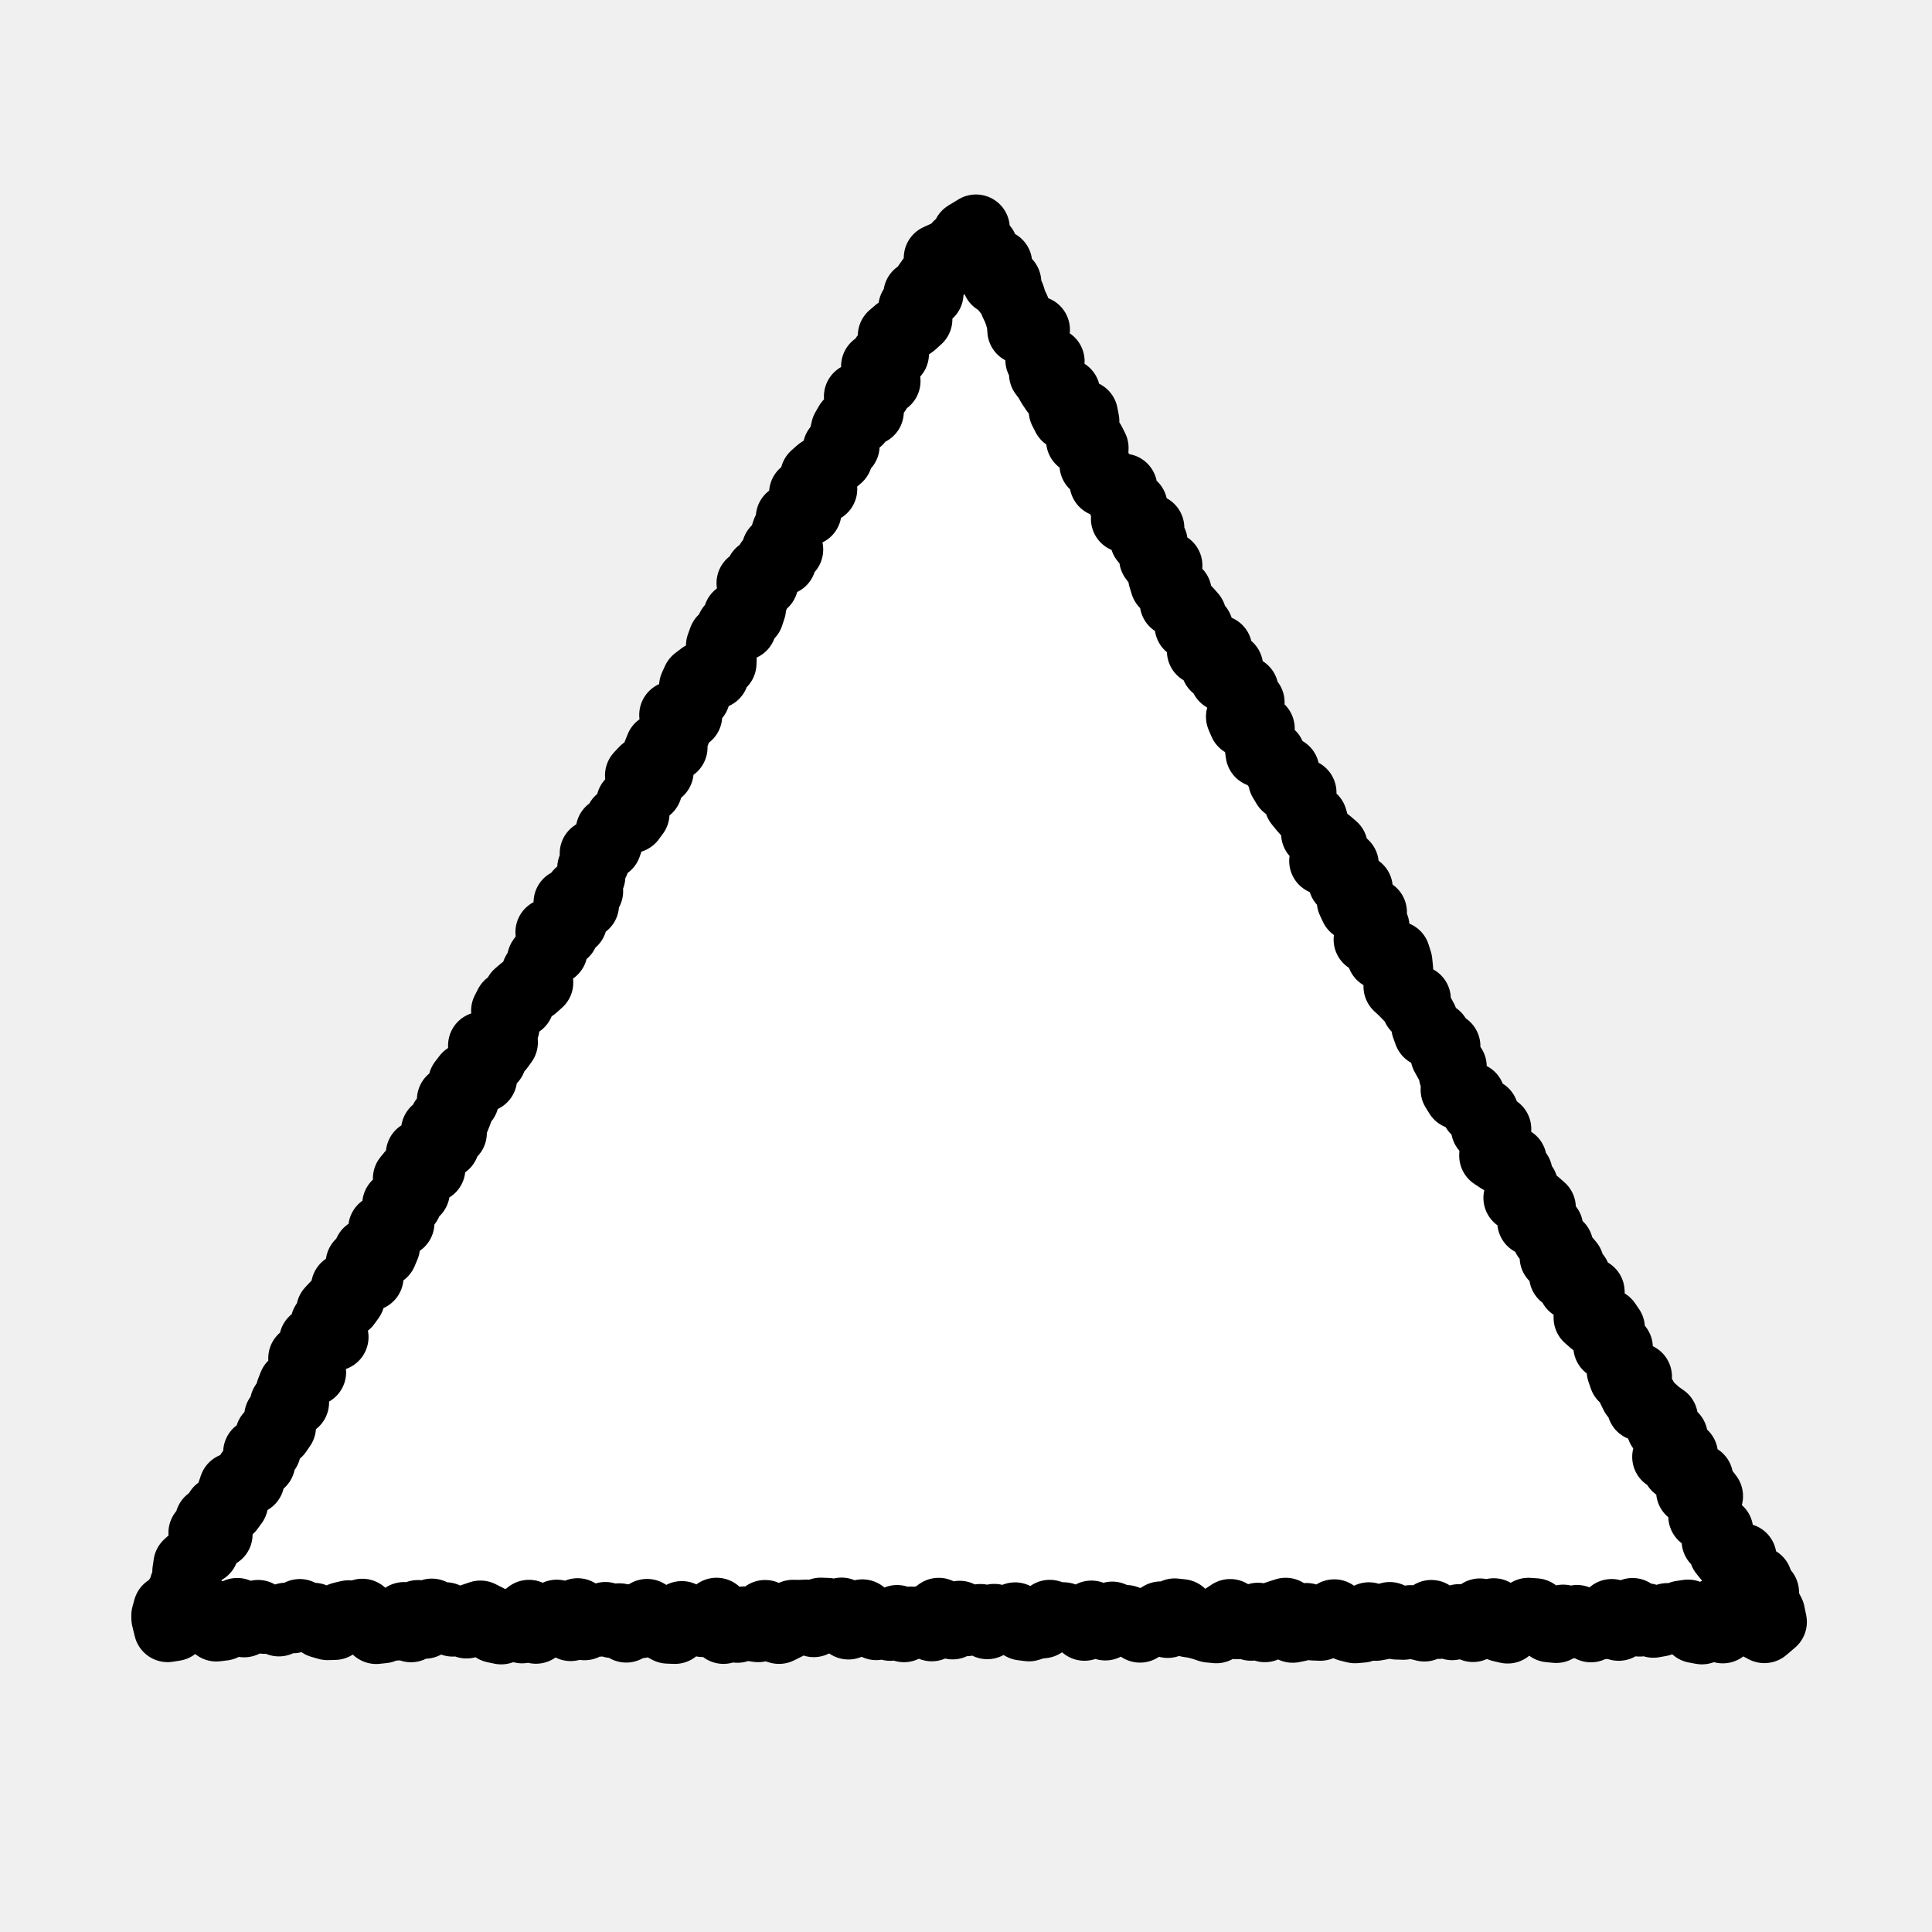
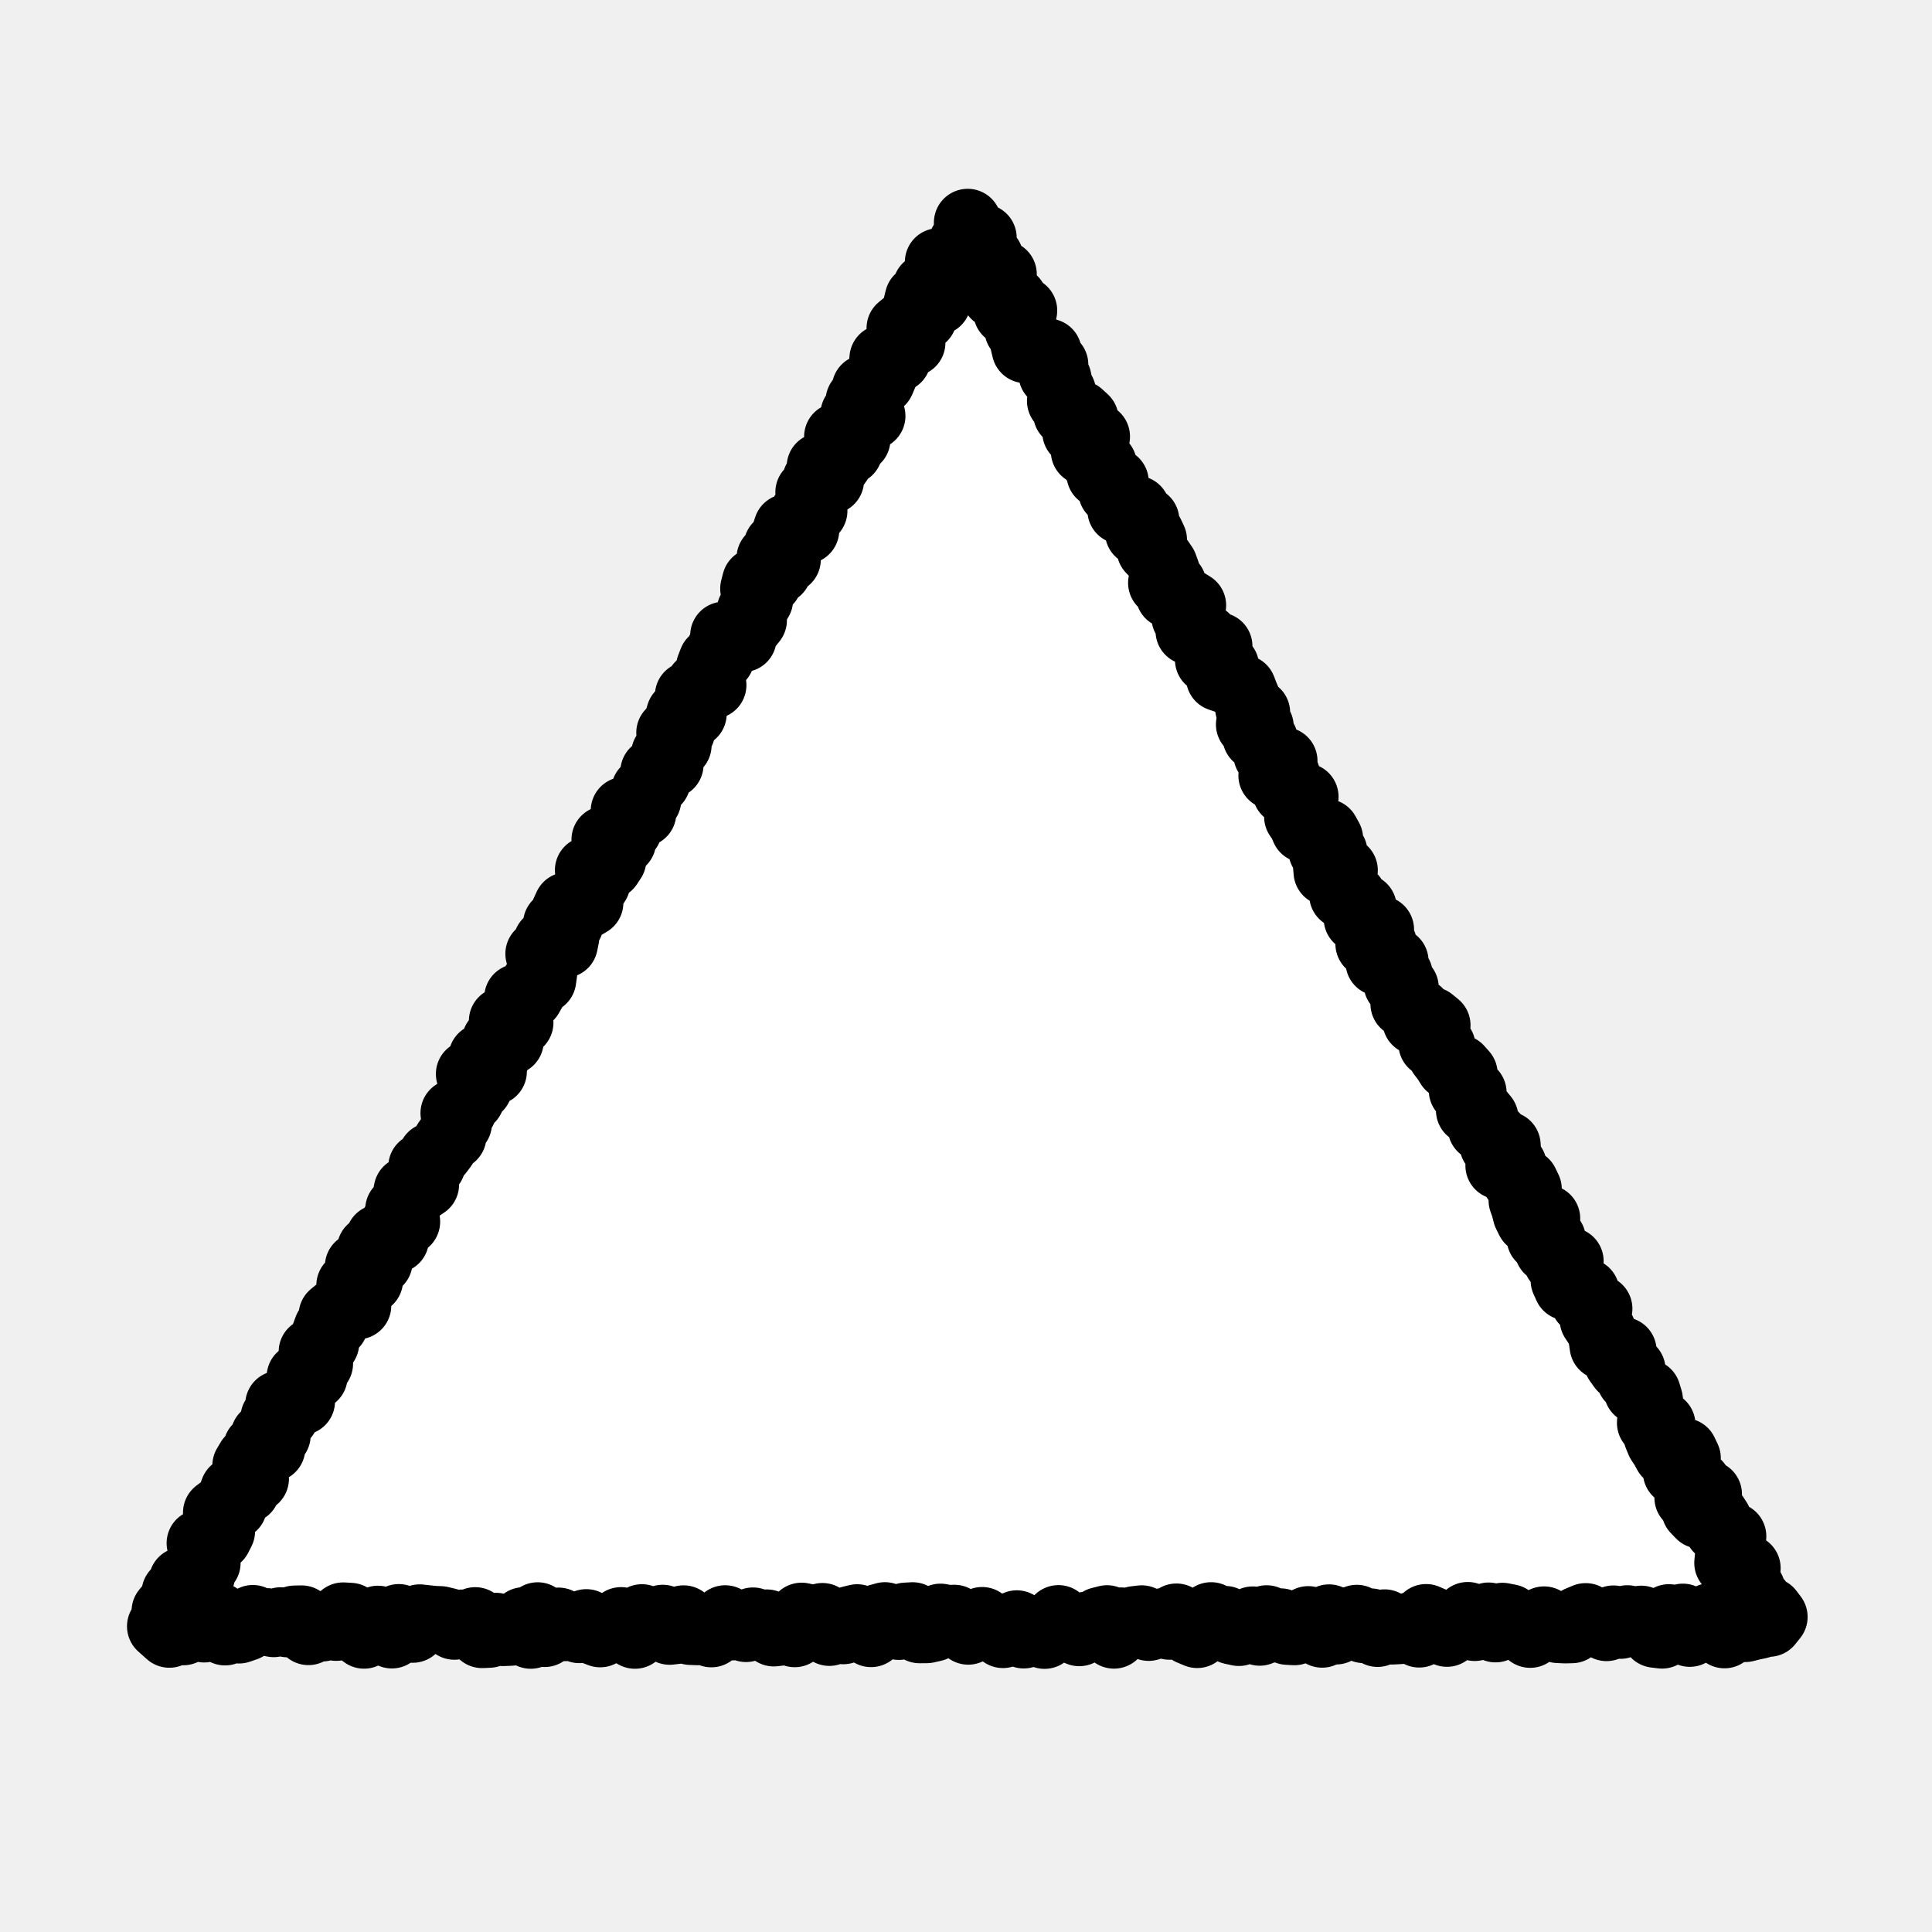
<svg xmlns="http://www.w3.org/2000/svg" id="Sticker" width="1000" height="1000" viewBox="0 0 1000 1000">
-   <polygon points="500.019 121.296 505.171 118.162 501.576 124.385 504.084 127.084 509.398 128.164 510.399 131.734 511.205 135.416 516.778 136.346 515.513 141.225 515.377 145.453 521.473 146.082 520.83 150.601 523.417 153.254 524.5 156.775 526.05 160.026 527.276 163.463 528.237 167.053 528.538 171.023 536.302 170.683 534.577 175.823 536.957 178.591 538.406 181.897 537.872 186.347 543.896 187.011 539.763 193.538 541.957 196.413 543.697 199.55 545.699 202.535 551.97 203.055 550.777 207.885 549.946 212.506 551.575 215.707 561.174 214.307 561.88 218.041 560.794 222.81 558.949 228.017 565.021 228.654 566.65 231.857 566.45 236.116 565.887 240.585 568.872 243.007 570.491 246.218 571.076 250.026 575.629 251.544 581.516 252.293 582.309 255.983 580.998 260.89 586.795 261.694 582.153 268.524 589.275 268.561 589.217 272.742 595.512 273.255 592.046 279.403 597.212 280.567 596.54 285.1 596.76 289.119 598.93 292.011 604.867 292.727 601.413 298.865 602.509 302.376 606.103 304.446 609.692 306.517 607.415 311.975 611.963 313.493 614.898 315.942 617.313 318.692 615.142 324.09 620.793 324.971 621.995 328.423 622.457 332.302 621.482 337.01 630.665 335.855 630.743 339.958 628.733 345.266 636.305 345.043 633.339 350.906 636.733 353.098 640.426 355.116 644.285 357.038 643.226 361.798 647.408 363.532 641.703 370.974 643.125 374.3 648.778 375.183 652.655 377.091 652.324 381.428 651.314 386.157 651.861 389.987 658.124 390.516 658.726 394.314 660.726 397.305 665.448 398.725 663.558 403.962 665.406 407.042 669.697 408.712 674.262 410.225 671.919 415.727 674.221 418.547 676.664 421.288 679.865 423.591 680.876 427.159 680.597 431.47 683.365 434.022 687.584 435.735 690.474 438.214 684.786 445.646 691.633 445.84 696.161 447.373 695.889 451.677 694.633 456.55 699.471 457.903 703.401 459.782 699.063 466.435 700.591 469.701 706.396 470.498 710.727 472.148 708.1 477.816 712.069 479.677 707.775 486.308 713.963 486.886 714.967 490.456 714.614 494.81 722.795 494.235 723.894 497.749 724.296 501.665 723.621 506.203 723.232 510.577 725.983 513.137 728.566 515.795 733.455 517.122 732.768 521.67 735.332 524.341 737.064 527.494 737.611 531.33 738.851 534.765 743.682 536.126 745.254 539.368 748.755 541.496 747.532 546.351 749.258 549.504 752.03 552.053 751.84 556.313 753.161 559.702 752.805 564.059 754.702 567.117 761.528 567.328 762.804 570.743 763.359 574.573 768.549 575.727 769.886 579.105 768.517 584.045 775.093 584.4 774.904 588.66 773.026 593.897 772.782 598.191 776.128 600.411 783.105 600.535 783.786 604.293 786.102 607.106 785.204 611.775 789.007 613.731 785.308 620.019 789.539 621.729 795.303 622.555 798.154 625.061 792.492 632.481 797.719 633.614 801.967 635.313 800.144 640.518 802.891 643.086 807.185 644.759 804.058 650.717 810.377 651.215 812.724 654.007 808.958 660.332 816.142 660.337 813.743 665.875 818.168 667.47 823.413 668.59 823.55 672.659 821.677 677.887 821.631 682.06 824.486 684.559 831.871 684.445 833.906 687.422 832.565 692.351 831.843 696.921 838.016 697.507 838.282 701.503 839.112 705.173 838.756 709.528 839.941 712.995 847.913 712.547 844.129 718.886 845.723 722.118 850.8 723.338 849.239 728.39 855.294 729.047 858.074 731.597 861.346 733.863 859.354 739.166 862.15 741.704 866.423 743.39 863.556 749.203 862.32 754.071 871.717 752.798 867.483 759.398 870.75 761.669 874.798 763.485 879.609 764.863 874.689 771.861 882.499 771.507 884.694 774.396 882.958 779.554 881.013 784.834 885.566 786.359 887.176 789.58 889.979 792.115 887.892 797.477 891.109 799.772 891.707 803.585 893.981 806.427 902.048 805.929 900.216 811.144 899.229 815.872 905.143 816.619 910.173 817.875 910.539 821.82 913.679 824.167 912.631 828.934 915.147 831.643 916.776 834.872 917.74 839.51 913.255 843.33 909.664 841.441 906.072 839.274 902.48 834.561 898.887 838.934 895.295 837.643 891.702 843.448 888.108 834.205 884.515 842.186 880.922 843.965 877.329 843.31 873.737 835.086 870.144 835.627 866.552 837.158 862.96 836.91 859.369 839.894 855.777 840.545 852.185 836.997 848.594 839.936 845.002 834.273 841.411 839.607 837.819 842.132 834.227 834.801 830.635 841.263 827.043 838.724 823.45 842.905 819.857 839.74 816.264 837.883 812.67 840.969 809.077 837.705 805.484 843.25 801.891 842.901 798.299 840.355 794.706 834.417 791.119 834.167 787.532 839.855 783.945 838.295 780.357 843.536 776.768 842.704 773.179 834.396 769.59 840.543 766 834.499 762.409 842.753 758.818 840.004 755.225 837.444 751.632 841.807 748.039 840.778 744.445 841.153 740.853 835.285 737.261 842.491 733.67 841.594 730.079 837.968 726.489 841.589 722.899 841.487 719.31 836.359 715.721 841.463 712.132 842.131 708.544 836.489 704.956 843.079 701.368 843.396 697.78 842.512 694.192 838.833 690.604 834.955 687.016 839.824 683.428 842.099 679.839 841.978 676.25 836.863 672.661 842.403 669.072 843.134 665.482 834.152 661.891 835.299 658.3 836.512 654.708 842.838 651.115 836.716 647.522 842.094 643.928 840.256 640.333 841.311 636.74 834.811 633.147 837.2 629.555 843.402 625.964 843.046 622.373 841.863 618.782 840.889 615.192 840.328 611.602 834.871 608.013 834.487 604.423 840.642 600.833 836.036 597.244 838.128 593.654 839.369 590.064 843.065 586.474 839.288 582.883 837.903 579.292 838.682 575.7 836.139 572.107 841.944 568.514 837.117 564.92 835.601 561.325 842.109 557.73 838.544 554.137 838.296 550.544 836.478 546.951 836.335 543.359 835.215 539.768 840.83 536.177 841.234 532.586 842.409 528.995 841.947 525.404 836.528 521.813 838.545 518.221 838.855 514.63 837.319 511.037 841.29 507.445 837.372 503.851 837.727 500.257 839.727 496.661 835.704 493.066 841.399 489.472 840.408 485.879 834.174 482.286 842.384 478.693 837.944 475.101 840.932 471.509 838.695 467.917 842.849 464.325 837.91 460.733 842.138 457.14 839.468 453.547 841.781 449.952 838.327 446.357 834.968 442.761 838.684 439.166 841.441 435.572 834.059 431.978 836.223 428.385 834.228 424.792 834.093 421.2 840.232 417.607 835.087 414.014 835.246 410.42 835.207 406.826 841.947 403.23 843.733 399.634 842.643 396.039 835.293 392.444 842.84 388.85 842.325 385.257 838.598 381.663 843.154 378.07 839.052 374.476 843.725 370.881 834.133 367.285 838.376 363.689 840.177 360.093 838.223 356.499 838.817 352.905 835.867 349.311 843.736 345.716 843.597 342.122 841.666 338.526 840.271 334.93 834.756 331.334 840.812 327.739 837.285 324.144 843.041 320.55 837.006 316.955 840.689 313.359 836.336 309.763 840.012 306.167 837.455 302.571 841.832 298.976 834.383 295.381 842.272 291.786 840.518 288.189 835.138 284.593 838.175 280.997 838.145 277.402 843.648 273.812 835.212 270.221 843.438 266.631 839.099 263.04 840.836 259.447 843.974 255.853 843.228 252.255 837.395 248.66 835.59 245.066 836.798 241.473 840.917 237.881 838.288 234.288 839.942 230.694 836.476 227.097 836.872 223.5 834.583 219.905 841.055 216.311 835.327 212.717 842.877 209.122 836.377 205.524 841.991 201.926 840.77 198.331 843.388 194.736 843.784 191.139 838.206 187.54 834.655 183.943 837.652 180.347 835.46 176.75 836.32 173.151 841.685 169.554 841.778 165.956 840.745 162.357 836.742 158.76 837.231 155.16 834.804 151.562 838.227 147.963 836.705 144.364 839.85 140.765 837.838 137.17 838.547 133.571 835.271 129.975 838.827 126.376 840.32 122.779 834.255 119.178 836.872 115.58 842.048 111.979 842.479 108.378 834.524 104.776 834.948 101.174 834.513 97.573 838.05 93.972 837.548 90.369 842.249 86.761 842.817 85.492 837.637 85.451 836.18 86.438 832.602 91.239 831.226 91.714 827.353 95.32 825.287 94.813 820.847 97.195 818.074 96.327 813.424 96.887 809.598 99.701 807.074 102.446 804.511 106.16 802.509 107.331 799.039 104.68 793.362 113.246 794.163 108.069 787.03 113.898 786.251 112.99 781.584 119.18 781.015 121.304 778.098 119.362 772.835 120.542 769.374 126.265 768.537 129.747 766.405 129.143 761.915 132.657 759.803 135.357 757.221 133.014 751.727 138.267 750.619 138.227 746.454 139.229 742.891 144.023 741.518 146.062 738.553 143.884 733.154 146.69 730.632 146.827 726.568 152.829 725.89 149.887 720.047 151.207 716.665 154.097 714.189 157.719 712.135 161.653 710.26 156.34 703.046 161.535 701.897 164.035 699.192 161.962 693.846 166.798 692.488 173.253 692.065 167.872 684.809 172.382 683.264 170.804 678.206 173.333 675.519 179.614 675 181.729 672.075 178.48 666.054 182.981 664.508 184.956 661.504 191.377 661.066 186.061 653.854 191.875 653.067 190.182 647.946 198.473 648.589 199.892 645.264 198.349 640.23 197.749 635.739 202.371 634.264 207.363 633.001 207.692 629.046 204.989 623.34 211.231 622.797 211.432 618.767 215.334 616.873 210.512 609.941 212.82 607.124 215.877 604.739 223.38 604.92 217.207 597.205 225.071 597.595 225.948 593.952 230.655 592.522 225.068 585.148 234.488 586.44 229.523 579.427 236.084 579.068 237.423 575.695 233.299 569.169 240.777 569.341 238.868 564.093 239.122 560.094 241.324 557.219 250.174 558.183 249.261 553.509 248.182 548.74 254.97 548.511 249.413 541.155 258.794 542.422 260.919 539.499 260.56 535.141 261.775 531.691 261.718 527.506 261.342 523.139 262.985 519.939 269.324 519.449 267.81 514.427 270.716 511.957 276.405 511.094 279.227 508.576 277.115 503.21 278.999 500.151 279.948 496.551 282.061 493.624 286.638 492.118 285.163 487.118 284.284 482.461 292.369 482.979 290.868 477.962 296.78 477.222 295.529 472.348 293.662 467.12 302.924 468.317 299.401 462.133 305.051 461.247 304.112 456.556 306.19 453.608 305.919 449.303 308.177 446.458 307.201 441.746 310.503 439.503 314.562 437.697 315.748 434.231 315.482 429.925 318.762 427.666 320.315 424.41 326.896 424.059 329.043 421.149 326.081 415.289 329.69 413.223 330.955 409.804 335.643 408.362 330.649 401.329 333.178 398.639 341.532 399.311 339.261 393.847 339.755 389.979 341.104 386.606 348.72 386.852 347.461 381.975 350.134 379.368 350.581 375.475 348.358 370.042 356.322 370.489 355.469 365.846 358.096 363.21 360.427 360.402 358.635 355.215 360.138 351.931 363.244 349.574 370.168 349.421 370.727 345.593 374.062 343.367 374.206 339.298 372.547 334.186 373.784 330.748 376.521 328.176 377.922 324.834 384.403 324.424 381.514 318.605 388.218 318.323 389.369 314.834 388.326 310.079 391.439 307.724 388.37 301.806 395.707 301.894 393.074 296.224 397.041 294.361 397.994 290.758 405.01 290.659 401.392 284.422 408.593 284.433 405.458 278.476 406.584 274.979 409.336 272.421 408.696 267.902 412.28 265.819 418.069 265.007 418.606 261.164 415.565 255.257 422.37 255.037 426.22 253.111 421.336 246.141 424.178 243.631 427.547 241.421 431.26 239.41 434.178 236.943 433.009 232.117 437.794 230.729 436.364 225.751 437.212 222.084 439.004 218.964 444.403 217.929 444.882 214.053 450.318 213.038 443.957 205.208 451.12 205.19 454.112 202.763 455.438 199.374 458.956 197.249 452.843 189.565 456.273 187.39 457.869 184.155 463.339 183.158 462.258 178.376 461.495 173.78 464.389 171.294 469.469 170.074 472.665 167.769 475.455 165.227 472.116 159.141 476.511 157.526 474.718 152.333 481.227 151.936 479.772 146.936 481.87 143.991 484.569 141.39 487.776 139.081 485.286 133.483 489.316 131.653 493.307 129.797 495.513 126.909 498.766 124.625 499.527 122.598 500.019 121.296" style="fill: #fff;" />
-   <polygon points="500.019 121.296 505.171 118.162 501.576 124.385 504.084 127.084 509.398 128.164 510.399 131.734 511.205 135.416 516.778 136.346 515.513 141.225 515.377 145.453 521.473 146.082 520.83 150.601 523.417 153.254 524.5 156.775 526.05 160.026 527.276 163.463 528.237 167.053 528.538 171.023 536.302 170.683 534.577 175.823 536.957 178.591 538.406 181.897 537.872 186.347 543.896 187.011 539.763 193.538 541.957 196.413 543.697 199.55 545.699 202.535 551.97 203.055 550.777 207.885 549.946 212.506 551.575 215.707 561.174 214.307 561.88 218.041 560.794 222.81 558.949 228.017 565.021 228.654 566.65 231.857 566.45 236.116 565.887 240.585 568.872 243.007 570.491 246.218 571.076 250.026 575.629 251.544 581.516 252.293 582.309 255.983 580.998 260.89 586.795 261.694 582.153 268.524 589.275 268.561 589.217 272.742 595.512 273.255 592.046 279.403 597.212 280.567 596.54 285.1 596.76 289.119 598.93 292.011 604.867 292.727 601.413 298.865 602.509 302.376 606.103 304.446 609.692 306.517 607.415 311.975 611.963 313.493 614.898 315.942 617.313 318.692 615.142 324.09 620.793 324.971 621.995 328.423 622.457 332.302 621.482 337.01 630.665 335.855 630.743 339.958 628.733 345.266 636.305 345.043 633.339 350.906 636.733 353.098 640.426 355.116 644.285 357.038 643.226 361.798 647.408 363.532 641.703 370.974 643.125 374.3 648.778 375.183 652.655 377.091 652.324 381.428 651.314 386.157 651.861 389.987 658.124 390.516 658.726 394.314 660.726 397.305 665.448 398.725 663.558 403.962 665.406 407.042 669.697 408.712 674.262 410.225 671.919 415.727 674.221 418.547 676.664 421.288 679.865 423.591 680.876 427.159 680.597 431.47 683.365 434.022 687.584 435.735 690.474 438.214 684.786 445.646 691.633 445.84 696.161 447.373 695.889 451.677 694.633 456.55 699.471 457.903 703.401 459.782 699.063 466.435 700.591 469.701 706.396 470.498 710.727 472.148 708.1 477.816 712.069 479.677 707.775 486.308 713.963 486.886 714.967 490.456 714.614 494.81 722.795 494.235 723.894 497.749 724.296 501.665 723.621 506.203 723.232 510.577 725.983 513.137 728.566 515.795 733.455 517.122 732.768 521.67 735.332 524.341 737.064 527.494 737.611 531.33 738.851 534.765 743.682 536.126 745.254 539.368 748.755 541.496 747.532 546.351 749.258 549.504 752.03 552.053 751.84 556.313 753.161 559.702 752.805 564.059 754.702 567.117 761.528 567.328 762.804 570.743 763.359 574.573 768.549 575.727 769.886 579.105 768.517 584.045 775.093 584.4 774.904 588.66 773.026 593.897 772.782 598.191 776.128 600.411 783.105 600.535 783.786 604.293 786.102 607.106 785.204 611.775 789.007 613.731 785.308 620.019 789.539 621.729 795.303 622.555 798.154 625.061 792.492 632.481 797.719 633.614 801.967 635.313 800.144 640.518 802.891 643.086 807.185 644.759 804.058 650.717 810.377 651.215 812.724 654.007 808.958 660.332 816.142 660.337 813.743 665.875 818.168 667.47 823.413 668.59 823.55 672.659 821.677 677.887 821.631 682.06 824.486 684.559 831.871 684.445 833.906 687.422 832.565 692.351 831.843 696.921 838.016 697.507 838.282 701.503 839.112 705.173 838.756 709.528 839.941 712.995 847.913 712.547 844.129 718.886 845.723 722.118 850.8 723.338 849.239 728.39 855.294 729.047 858.074 731.597 861.346 733.863 859.354 739.166 862.15 741.704 866.423 743.39 863.556 749.203 862.32 754.071 871.717 752.798 867.483 759.398 870.75 761.669 874.798 763.485 879.609 764.863 874.689 771.861 882.499 771.507 884.694 774.396 882.958 779.554 881.013 784.834 885.566 786.359 887.176 789.58 889.979 792.115 887.892 797.477 891.109 799.772 891.707 803.585 893.981 806.427 902.048 805.929 900.216 811.144 899.229 815.872 905.143 816.619 910.173 817.875 910.539 821.82 913.679 824.167 912.631 828.934 915.147 831.643 916.776 834.872 917.74 839.51 913.255 843.33 909.664 841.441 906.072 839.274 902.48 834.561 898.887 838.934 895.295 837.643 891.702 843.448 888.108 834.205 884.515 842.186 880.922 843.965 877.329 843.31 873.737 835.086 870.144 835.627 866.552 837.158 862.96 836.91 859.369 839.894 855.777 840.545 852.185 836.997 848.594 839.936 845.002 834.273 841.411 839.607 837.819 842.132 834.227 834.801 830.635 841.263 827.043 838.724 823.45 842.905 819.857 839.74 816.264 837.883 812.67 840.969 809.077 837.705 805.484 843.25 801.891 842.901 798.299 840.355 794.706 834.417 791.119 834.167 787.532 839.855 783.945 838.295 780.357 843.536 776.768 842.704 773.179 834.396 769.59 840.543 766 834.499 762.409 842.753 758.818 840.004 755.225 837.444 751.632 841.807 748.039 840.778 744.445 841.153 740.853 835.285 737.261 842.491 733.67 841.594 730.079 837.968 726.489 841.589 722.899 841.487 719.31 836.359 715.721 841.463 712.132 842.131 708.544 836.489 704.956 843.079 701.368 843.396 697.78 842.512 694.192 838.833 690.604 834.955 687.016 839.824 683.428 842.099 679.839 841.978 676.25 836.863 672.661 842.403 669.072 843.134 665.482 834.152 661.891 835.299 658.3 836.512 654.708 842.838 651.115 836.716 647.522 842.094 643.928 840.256 640.333 841.311 636.74 834.811 633.147 837.2 629.555 843.402 625.964 843.046 622.373 841.863 618.782 840.889 615.192 840.328 611.602 834.871 608.013 834.487 604.423 840.642 600.833 836.036 597.244 838.128 593.654 839.369 590.064 843.065 586.474 839.288 582.883 837.903 579.292 838.682 575.7 836.139 572.107 841.944 568.514 837.117 564.92 835.601 561.325 842.109 557.73 838.544 554.137 838.296 550.544 836.478 546.951 836.335 543.359 835.215 539.768 840.83 536.177 841.234 532.586 842.409 528.995 841.947 525.404 836.528 521.813 838.545 518.221 838.855 514.63 837.319 511.037 841.29 507.445 837.372 503.851 837.727 500.257 839.727 496.661 835.704 493.066 841.399 489.472 840.408 485.879 834.174 482.286 842.384 478.693 837.944 475.101 840.932 471.509 838.695 467.917 842.849 464.325 837.91 460.733 842.138 457.14 839.468 453.547 841.781 449.952 838.327 446.357 834.968 442.761 838.684 439.166 841.441 435.572 834.059 431.978 836.223 428.385 834.228 424.792 834.093 421.2 840.232 417.607 835.087 414.014 835.246 410.42 835.207 406.826 841.947 403.23 843.733 399.634 842.643 396.039 835.293 392.444 842.84 388.85 842.325 385.257 838.598 381.663 843.154 378.07 839.052 374.476 843.725 370.881 834.133 367.285 838.376 363.689 840.177 360.093 838.223 356.499 838.817 352.905 835.867 349.311 843.736 345.716 843.597 342.122 841.666 338.526 840.271 334.93 834.756 331.334 840.812 327.739 837.285 324.144 843.041 320.55 837.006 316.955 840.689 313.359 836.336 309.763 840.012 306.167 837.455 302.571 841.832 298.976 834.383 295.381 842.272 291.786 840.518 288.189 835.138 284.593 838.175 280.997 838.145 277.402 843.648 273.812 835.212 270.221 843.438 266.631 839.099 263.04 840.836 259.447 843.974 255.853 843.228 252.255 837.395 248.66 835.59 245.066 836.798 241.473 840.917 237.881 838.288 234.288 839.942 230.694 836.476 227.097 836.872 223.5 834.583 219.905 841.055 216.311 835.327 212.717 842.877 209.122 836.377 205.524 841.991 201.926 840.77 198.331 843.388 194.736 843.784 191.139 838.206 187.54 834.655 183.943 837.652 180.347 835.46 176.75 836.32 173.151 841.685 169.554 841.778 165.956 840.745 162.357 836.742 158.76 837.231 155.16 834.804 151.562 838.227 147.963 836.705 144.364 839.85 140.765 837.838 137.17 838.547 133.571 835.271 129.975 838.827 126.376 840.32 122.779 834.255 119.178 836.872 115.58 842.048 111.979 842.479 108.378 834.524 104.776 834.948 101.174 834.513 97.573 838.05 93.972 837.548 90.369 842.249 86.761 842.817 85.492 837.637 85.451 836.18 86.438 832.602 91.239 831.226 91.714 827.353 95.32 825.287 94.813 820.847 97.195 818.074 96.327 813.424 96.887 809.598 99.701 807.074 102.446 804.511 106.16 802.509 107.331 799.039 104.68 793.362 113.246 794.163 108.069 787.03 113.898 786.251 112.99 781.584 119.18 781.015 121.304 778.098 119.362 772.835 120.542 769.374 126.265 768.537 129.747 766.405 129.143 761.915 132.657 759.803 135.357 757.221 133.014 751.727 138.267 750.619 138.227 746.454 139.229 742.891 144.023 741.518 146.062 738.553 143.884 733.154 146.69 730.632 146.827 726.568 152.829 725.89 149.887 720.047 151.207 716.665 154.097 714.189 157.719 712.135 161.653 710.26 156.34 703.046 161.535 701.897 164.035 699.192 161.962 693.846 166.798 692.488 173.253 692.065 167.872 684.809 172.382 683.264 170.804 678.206 173.333 675.519 179.614 675 181.729 672.075 178.48 666.054 182.981 664.508 184.956 661.504 191.377 661.066 186.061 653.854 191.875 653.067 190.182 647.946 198.473 648.589 199.892 645.264 198.349 640.23 197.749 635.739 202.371 634.264 207.363 633.001 207.692 629.046 204.989 623.34 211.231 622.797 211.432 618.767 215.334 616.873 210.512 609.941 212.82 607.124 215.877 604.739 223.38 604.92 217.207 597.205 225.071 597.595 225.948 593.952 230.655 592.522 225.068 585.148 234.488 586.44 229.523 579.427 236.084 579.068 237.423 575.695 233.299 569.169 240.777 569.341 238.868 564.093 239.122 560.094 241.324 557.219 250.174 558.183 249.261 553.509 248.182 548.74 254.97 548.511 249.413 541.155 258.794 542.422 260.919 539.499 260.56 535.141 261.775 531.691 261.718 527.506 261.342 523.139 262.985 519.939 269.324 519.449 267.81 514.427 270.716 511.957 276.405 511.094 279.227 508.576 277.115 503.21 278.999 500.151 279.948 496.551 282.061 493.624 286.638 492.118 285.163 487.118 284.284 482.461 292.369 482.979 290.868 477.962 296.78 477.222 295.529 472.348 293.662 467.12 302.924 468.317 299.401 462.133 305.051 461.247 304.112 456.556 306.19 453.608 305.919 449.303 308.177 446.458 307.201 441.746 310.503 439.503 314.562 437.697 315.748 434.231 315.482 429.925 318.762 427.666 320.315 424.41 326.896 424.059 329.043 421.149 326.081 415.289 329.69 413.223 330.955 409.804 335.643 408.362 330.649 401.329 333.178 398.639 341.532 399.311 339.261 393.847 339.755 389.979 341.104 386.606 348.72 386.852 347.461 381.975 350.134 379.368 350.581 375.475 348.358 370.042 356.322 370.489 355.469 365.846 358.096 363.21 360.427 360.402 358.635 355.215 360.138 351.931 363.244 349.574 370.168 349.421 370.727 345.593 374.062 343.367 374.206 339.298 372.547 334.186 373.784 330.748 376.521 328.176 377.922 324.834 384.403 324.424 381.514 318.605 388.218 318.323 389.369 314.834 388.326 310.079 391.439 307.724 388.37 301.806 395.707 301.894 393.074 296.224 397.041 294.361 397.994 290.758 405.01 290.659 401.392 284.422 408.593 284.433 405.458 278.476 406.584 274.979 409.336 272.421 408.696 267.902 412.28 265.819 418.069 265.007 418.606 261.164 415.565 255.257 422.37 255.037 426.22 253.111 421.336 246.141 424.178 243.631 427.547 241.421 431.26 239.41 434.178 236.943 433.009 232.117 437.794 230.729 436.364 225.751 437.212 222.084 439.004 218.964 444.403 217.929 444.882 214.053 450.318 213.038 443.957 205.208 451.12 205.19 454.112 202.763 455.438 199.374 458.956 197.249 452.843 189.565 456.273 187.39 457.869 184.155 463.339 183.158 462.258 178.376 461.495 173.78 464.389 171.294 469.469 170.074 472.665 167.769 475.455 165.227 472.116 159.141 476.511 157.526 474.718 152.333 481.227 151.936 479.772 146.936 481.87 143.991 484.569 141.39 487.776 139.081 485.286 133.483 489.316 131.653 493.307 129.797 495.513 126.909 498.766 124.625 499.527 122.598 500.019 121.296" style="fill: none; stroke: #000; stroke-linecap: round; stroke-linejoin: round; stroke-width: 35px;" />
+   <polygon points="500.88 115.221 504.317 121.469 508.737 123.065 506.603 128.444 507.283 132.199 512.24 133.486 508.201 139.965 515.552 139.868 519.137 141.947 517.668 146.945 515.013 152.626 522.038 152.718 524.712 155.321 521.271 161.454 529.712 160.726 528.521 165.558 527.034 170.561 530.806 172.527 529.926 177.179 530.795 180.82 537.725 180.962 542.432 182.386 541.448 187.096 545.811 188.719 544.624 193.546 547.472 196.043 548.223 199.751 549.819 202.97 549.056 207.552 551.917 210.041 552.225 214.005 558.734 214.388 561.51 216.927 556.977 223.686 561.565 225.179 567.388 225.959 561.399 233.56 565.896 235.107 566.631 238.826 570.942 240.481 569.5 245.459 574.008 247.002 577.087 249.37 575.613 254.368 578.926 256.603 581.272 259.397 580.319 264.096 588.182 263.707 588.488 267.68 592.917 269.272 589.419 275.44 595.36 276.157 596.89 279.421 595.461 284.392 598.018 287.061 600.429 289.814 602.445 292.795 603.694 296.219 601.39 301.693 606.982 302.608 605.294 307.726 609.937 309.19 613.69 311.167 617.148 313.313 613.497 319.565 617.771 321.242 615.603 326.638 620.782 327.792 624.042 330.055 626.261 332.919 630.762 334.467 625.661 341.558 632.087 341.996 634.213 344.916 631.339 350.725 635.882 352.252 639.47 354.331 643.106 356.383 644.405 359.783 645.824 363.113 646.527 366.856 650.283 368.835 646.859 374.958 652.135 376.059 650.22 381.311 654.36 383.067 655.195 386.73 655.871 390.485 658.601 393.055 664.432 393.834 658.491 401.41 665.844 401.311 666.634 405.001 665.714 409.679 670.974 410.79 675.338 412.418 672.709 418.085 671.808 422.755 673.847 425.728 675.249 429.071 680.903 429.958 686.32 430.98 688.053 434.129 684.411 440.381 690.308 441.124 686.69 447.361 687.035 451.309 695.656 450.479 694.508 455.289 695.468 458.882 695.128 463.225 700.244 464.419 701.125 468.059 705.446 469.712 702.652 475.475 706.461 477.426 707.891 480.751 714.413 481.138 708.7 488.588 715.904 488.58 714.52 493.529 713.922 498.024 721.922 497.553 720.468 502.542 724.118 504.582 723.276 509.217 727.18 511.111 726.852 515.449 726.832 519.61 730.442 521.676 734.142 523.69 733.018 528.491 740.656 528.234 743.644 530.661 742.46 535.496 741.326 540.301 746.242 541.612 746.094 545.847 748.305 548.719 750.2 551.775 755.234 553.018 757.667 555.763 756.835 560.395 757.04 564.428 762.307 565.541 761.25 570.304 760.749 574.744 766.132 575.787 768.448 578.6 766.846 583.675 770.752 585.569 773.72 588.007 772.956 592.599 779.942 592.718 780.245 596.697 775.986 603.308 783.109 603.347 782.562 607.813 784.575 610.802 789.313 612.217 790.874 615.467 787.974 621.294 789.193 624.744 790.104 628.37 791.701 631.6 800.424 630.715 797.147 636.759 797.331 640.804 803.342 641.486 801.391 646.766 805.493 648.551 805.881 652.479 812.543 652.779 810.301 658.221 809.738 662.696 811.23 665.987 815.434 667.713 820.771 668.782 819.918 673.423 824.023 675.2 827.431 677.379 824.783 683.054 826.763 686.059 829.274 688.758 829.357 692.862 829.92 696.692 834.197 698.376 839.959 699.2 837.318 704.874 839.44 707.798 844.599 708.968 843.783 713.591 846.535 716.157 847.609 719.691 852.51 721.014 853.582 724.546 854.06 728.421 854.754 732.172 854.431 736.515 860.079 737.409 857.715 742.926 859.097 746.281 861.078 749.291 862.802 752.452 871.645 751.501 873.192 754.761 867.87 761.989 873.255 763.036 873.21 767.217 878.712 768.196 873.813 775.181 884.137 773.375 877.441 781.398 880.013 784.07 887.361 783.984 889.33 787 889.227 791.21 892.22 793.635 896.746 795.179 896.457 799.499 894.868 804.574 894.451 808.97 899.3 810.33 904.159 811.681 902.931 816.549 904.249 819.949 906.579 822.765 907.082 826.63 910.243 828.966 909.437 833.592 915.92 834.011 918.117 836.912 915.595 840.067 914.153 838.891 910.562 841.114 906.97 841.855 903.378 842.773 899.785 842.239 896.193 839.77 892.6 846.012 889.007 841.653 885.413 836.88 881.82 842.727 878.227 839.09 874.635 845.252 871.042 837.193 867.45 843.71 863.859 837.467 860.267 846.161 856.675 845.718 853.083 840.815 849.492 838.239 845.9 839.532 842.309 838.011 838.717 841.105 835.125 838.126 831.533 842.294 827.941 840.038 824.348 839.853 820.755 836.919 817.162 838.418 813.568 843.384 809.975 843.464 806.382 843.287 802.789 841.769 799.197 838.617 795.604 840.155 792.018 845.77 788.43 843.133 784.843 842.103 781.255 837.451 777.666 836.751 774.078 842.947 770.488 836.598 766.898 840.563 763.307 842.236 759.716 836.335 756.124 840.911 752.531 840.702 748.937 845.241 745.343 841.971 741.751 838.972 738.159 837.399 734.568 845.611 730.977 841.372 727.387 843.601 723.797 843.894 720.208 844.068 716.619 840.145 713.03 845.299 709.442 839.653 705.854 843.322 702.266 837.787 698.678 841.37 695.09 839.071 691.502 844.038 687.914 837.568 684.326 845.688 680.737 840.437 677.148 838.475 673.559 843.081 669.97 844.421 666.38 844.209 662.789 839.623 659.198 843.017 655.606 838.023 652.014 844.673 648.42 838.635 644.826 840.717 641.232 844.812 637.638 844.038 634.045 838.373 630.453 840.081 626.862 836.439 623.271 843.042 619.681 845.876 616.09 844.379 612.5 840.562 608.911 837.114 605.321 841.577 601.731 839.541 598.142 841.048 594.552 842.177 590.962 838.059 587.372 838.479 583.781 840.997 580.19 839.135 576.598 846.181 573.005 838.005 569.412 838.917 565.818 841.113 562.223 841.379 558.628 844.916 555.035 843.355 551.442 842.517 547.849 837.952 544.257 842.792 540.666 846.294 537.075 843.974 533.484 844.151 529.893 846.086 526.302 840.638 522.711 842.209 519.119 845.887 515.528 843.06 511.936 842.085 508.343 838.928 504.749 841.85 501.155 844.132 497.559 840.713 493.964 837.768 490.37 837.883 486.777 837.193 483.184 842.579 479.591 843.376 475.999 843.397 472.407 836.462 468.815 836.66 465.223 841.676 461.631 837.65 458.038 836.434 454.445 837.426 450.851 845.397 447.255 838.704 443.659 837.498 440.064 838.38 436.47 843.91 432.877 842.871 429.283 844.765 425.691 836.863 422.098 841.448 418.505 837.457 414.912 836.691 411.318 845.442 407.724 842.766 404.128 844.621 400.532 845.042 396.937 840.191 393.342 840.305 389.748 839.159 386.155 842.773 382.561 841.184 378.968 841.925 375.374 838.028 371.779 841.376 368.184 845.501 364.587 843.261 360.992 844.418 357.397 844.268 353.803 838.07 350.209 843.777 346.614 844.189 343.02 837.769 339.425 840.651 335.828 840.568 332.232 837.483 328.637 846.249 325.042 844.284 321.448 838.987 317.853 843.33 314.258 842.992 310.661 845.494 307.065 844.138 303.47 840.04 299.875 843.347 296.28 841.588 292.684 842.322 289.087 839.228 285.491 841.723 281.895 845.349 278.3 836.481 274.71 846.245 271.119 839.005 267.529 844.421 263.938 844.713 260.345 844.866 256.751 841.926 253.153 845.734 249.558 845.907 245.964 839.014 242.371 840.991 238.779 840.248 235.186 841.582 231.592 839.354 227.995 838.486 224.398 838.342 220.803 837.967 217.209 837.563 213.615 843.154 210.02 841.167 206.422 837.409 202.825 846.088 199.229 843.09 195.634 838.262 192.037 843.15 188.438 846.201 184.841 843.427 181.245 836.757 177.648 836.553 174.049 842.169 170.452 840.361 166.854 842.462 163.255 840.828 159.658 844.359 156.058 838.094 152.46 838.179 148.861 840.324 145.262 839.063 141.663 840.242 138.068 839.512 134.469 839.451 130.874 837.89 127.274 842.289 123.677 843.529 120.076 840.299 116.478 844.516 112.878 836.625 109.276 840.559 105.674 842.995 102.072 841.603 98.471 836.759 94.87 844.442 91.268 837.897 87.659 845.719 83.236 841.771 85.619 838.053 85.602 833.897 87.921 831.088 91.602 829.065 90.743 824.421 95.777 823.18 94.522 818.308 99.734 817.168 104.153 815.57 102.459 810.444 107.038 808.94 105.108 803.679 103.735 798.74 108.574 797.388 112.893 795.736 114.525 792.534 112.775 787.38 112.217 782.914 115.334 780.571 120.754 779.558 119.792 774.86 121.033 771.435 127.453 771 126.706 766.427 132.063 765.378 127.409 758.55 129.243 755.468 133.544 753.81 133.036 749.376 140.54 749.567 136.819 743.277 143.31 742.883 142.589 738.325 141.966 733.824 147.541 732.9 144.425 726.958 150.329 726.223 155.911 725.303 153.45 719.738 156.646 717.438 155.508 712.636 162.422 712.481 159.963 706.915 165.244 705.816 161.736 699.642 165.915 697.905 168.433 695.209 168.223 690.938 169.489 687.52 173.1 685.456 172.06 680.708 175.004 678.261 179.176 676.524 185.032 675.759 184.439 671.271 181.234 665.277 187.156 664.551 191.125 662.698 185.653 655.395 191.933 654.878 196.063 653.118 191.879 646.559 195.694 644.618 196.383 640.872 204.561 641.449 203.532 636.711 204.283 633 210.326 632.344 206.538 626.011 210.811 624.332 210.159 619.809 210.904 616.092 216.823 615.361 220.121 613.116 220.154 608.985 218.47 603.862 223.534 602.635 223.494 598.462 227.274 596.495 229.459 593.609 231.332 590.542 234.287 588.101 234.641 584.159 237.146 581.459 235.137 576.153 239.606 574.587 240.597 571.014 243.651 568.631 245.227 565.396 247.747 562.705 243.113 555.884 248.854 555.052 255.209 554.574 249.636 547.209 256.785 547.188 258.169 543.838 256.536 538.746 263.938 538.868 262.006 533.602 260.19 528.402 268.962 529.316 267.469 524.304 270.092 521.67 268.123 516.385 274.096 515.686 275.871 512.563 276.764 508.931 280.77 507.097 281.305 503.259 280.904 498.88 279.074 493.677 282.931 491.755 283.146 487.731 291.968 488.675 292.717 484.957 288.204 478.2 294.966 477.952 292.159 472.18 293.669 468.901 301.592 469.325 305.156 467.233 304.521 462.718 306.914 459.951 308.827 456.907 304.718 450.387 309.518 449.01 315.06 448.06 317.042 445.056 317.883 441.391 313.291 434.589 322.123 435.537 319.825 430.057 325.254 429.039 325.015 424.751 323.253 419.583 332.559 420.806 330.375 415.396 335.134 413.995 333.847 409.102 336.491 406.479 339.978 404.342 338.586 399.387 341.405 396.862 346.659 395.742 344.181 390.16 347.501 387.925 350.831 385.697 346.833 379.239 352.689 378.47 350.898 373.286 351.933 369.733 358.639 369.453 356.862 364.275 356.482 359.902 362.562 359.26 362.003 354.785 368.851 354.588 368.021 349.958 367.364 345.428 368.674 342.033 373.055 340.411 372.83 336.127 374.963 333.206 374.731 328.92 384.471 330.392 383.413 325.63 387.543 323.863 389.816 321.023 388.459 316.086 391.21 313.521 393.032 310.42 390.274 304.682 391.207 301.073 397.773 300.714 399.06 297.304 402.633 295.214 398.731 288.811 407.346 289.637 402.393 282.63 408.653 282.098 406.376 276.636 407.506 273.141 416.894 274.412 417.018 270.332 415.977 265.576 421.128 264.397 419.102 259.077 418.818 254.763 423.949 253.577 422.434 248.552 429.735 248.616 424.682 241.544 432.186 241.722 434.258 238.766 434.36 234.675 439.328 233.391 433.706 225.993 443.402 227.436 439.421 220.982 441.427 217.988 442.171 214.265 451.156 215.299 444.809 207.477 449.711 206.153 448.01 201.018 451.841 199.074 456.05 197.348 457.481 194.02 456.82 189.483 457.153 185.518 464.394 185.544 463.638 180.95 466.854 178.652 471.846 177.377 466.015 169.857 468.982 167.42 471.92 164.963 477.845 164.226 474.538 158.164 475.434 154.523 485.132 155.967 479.601 148.615 485.552 147.894 486.753 144.428 487.908 140.934 485.857 135.589 494.496 136.422 496.477 133.404 498.864 130.622 497.976 125.947 500.791 123.013 500.88 115.221" style="fill: #fff;" />
+   <polygon points="500.88 115.221 504.317 121.469 508.737 123.065 506.603 128.444 507.283 132.199 512.24 133.486 508.201 139.965 515.552 139.868 519.137 141.947 517.668 146.945 515.013 152.626 522.038 152.718 524.712 155.321 521.271 161.454 529.712 160.726 528.521 165.558 527.034 170.561 530.806 172.527 529.926 177.179 530.795 180.82 537.725 180.962 542.432 182.386 541.448 187.096 545.811 188.719 544.624 193.546 547.472 196.043 548.223 199.751 549.819 202.97 549.056 207.552 551.917 210.041 552.225 214.005 558.734 214.388 561.51 216.927 556.977 223.686 561.565 225.179 567.388 225.959 561.399 233.56 565.896 235.107 566.631 238.826 570.942 240.481 569.5 245.459 574.008 247.002 577.087 249.37 575.613 254.368 578.926 256.603 581.272 259.397 580.319 264.096 588.182 263.707 588.488 267.68 592.917 269.272 589.419 275.44 595.36 276.157 596.89 279.421 595.461 284.392 598.018 287.061 600.429 289.814 602.445 292.795 603.694 296.219 601.39 301.693 606.982 302.608 605.294 307.726 609.937 309.19 613.69 311.167 617.148 313.313 613.497 319.565 617.771 321.242 615.603 326.638 620.782 327.792 624.042 330.055 626.261 332.919 630.762 334.467 625.661 341.558 632.087 341.996 634.213 344.916 631.339 350.725 635.882 352.252 639.47 354.331 643.106 356.383 644.405 359.783 645.824 363.113 646.527 366.856 650.283 368.835 646.859 374.958 652.135 376.059 650.22 381.311 654.36 383.067 655.195 386.73 655.871 390.485 658.601 393.055 664.432 393.834 658.491 401.41 665.844 401.311 666.634 405.001 665.714 409.679 670.974 410.79 675.338 412.418 672.709 418.085 671.808 422.755 673.847 425.728 675.249 429.071 680.903 429.958 686.32 430.98 688.053 434.129 684.411 440.381 690.308 441.124 686.69 447.361 687.035 451.309 695.656 450.479 694.508 455.289 695.468 458.882 695.128 463.225 700.244 464.419 701.125 468.059 705.446 469.712 702.652 475.475 706.461 477.426 707.891 480.751 714.413 481.138 708.7 488.588 715.904 488.58 714.52 493.529 713.922 498.024 721.922 497.553 720.468 502.542 724.118 504.582 723.276 509.217 727.18 511.111 726.852 515.449 726.832 519.61 730.442 521.676 734.142 523.69 733.018 528.491 740.656 528.234 743.644 530.661 742.46 535.496 741.326 540.301 746.242 541.612 746.094 545.847 748.305 548.719 750.2 551.775 755.234 553.018 757.667 555.763 756.835 560.395 757.04 564.428 762.307 565.541 761.25 570.304 760.749 574.744 766.132 575.787 768.448 578.6 766.846 583.675 770.752 585.569 773.72 588.007 772.956 592.599 779.942 592.718 780.245 596.697 775.986 603.308 783.109 603.347 782.562 607.813 784.575 610.802 789.313 612.217 790.874 615.467 787.974 621.294 789.193 624.744 790.104 628.37 791.701 631.6 800.424 630.715 797.147 636.759 797.331 640.804 803.342 641.486 801.391 646.766 805.493 648.551 805.881 652.479 812.543 652.779 810.301 658.221 809.738 662.696 811.23 665.987 815.434 667.713 820.771 668.782 819.918 673.423 824.023 675.2 827.431 677.379 824.783 683.054 826.763 686.059 829.274 688.758 829.357 692.862 829.92 696.692 834.197 698.376 839.959 699.2 837.318 704.874 839.44 707.798 844.599 708.968 843.783 713.591 846.535 716.157 847.609 719.691 852.51 721.014 853.582 724.546 854.06 728.421 854.754 732.172 854.431 736.515 860.079 737.409 857.715 742.926 859.097 746.281 861.078 749.291 862.802 752.452 871.645 751.501 873.192 754.761 867.87 761.989 873.255 763.036 873.21 767.217 878.712 768.196 873.813 775.181 884.137 773.375 877.441 781.398 880.013 784.07 887.361 783.984 889.33 787 889.227 791.21 892.22 793.635 896.746 795.179 896.457 799.499 894.868 804.574 894.451 808.97 899.3 810.33 904.159 811.681 902.931 816.549 904.249 819.949 906.579 822.765 907.082 826.63 910.243 828.966 909.437 833.592 915.92 834.011 918.117 836.912 915.595 840.067 914.153 838.891 910.562 841.114 906.97 841.855 903.378 842.773 899.785 842.239 896.193 839.77 892.6 846.012 889.007 841.653 885.413 836.88 881.82 842.727 878.227 839.09 874.635 845.252 871.042 837.193 867.45 843.71 863.859 837.467 860.267 846.161 856.675 845.718 853.083 840.815 849.492 838.239 845.9 839.532 842.309 838.011 838.717 841.105 835.125 838.126 831.533 842.294 827.941 840.038 824.348 839.853 820.755 836.919 817.162 838.418 813.568 843.384 809.975 843.464 806.382 843.287 802.789 841.769 799.197 838.617 795.604 840.155 792.018 845.77 788.43 843.133 784.843 842.103 781.255 837.451 777.666 836.751 774.078 842.947 770.488 836.598 766.898 840.563 763.307 842.236 759.716 836.335 756.124 840.911 752.531 840.702 748.937 845.241 745.343 841.971 741.751 838.972 738.159 837.399 734.568 845.611 730.977 841.372 727.387 843.601 723.797 843.894 720.208 844.068 716.619 840.145 713.03 845.299 709.442 839.653 705.854 843.322 702.266 837.787 698.678 841.37 695.09 839.071 691.502 844.038 687.914 837.568 684.326 845.688 680.737 840.437 677.148 838.475 673.559 843.081 669.97 844.421 666.38 844.209 662.789 839.623 659.198 843.017 655.606 838.023 652.014 844.673 648.42 838.635 644.826 840.717 641.232 844.812 637.638 844.038 634.045 838.373 630.453 840.081 626.862 836.439 623.271 843.042 619.681 845.876 616.09 844.379 612.5 840.562 608.911 837.114 605.321 841.577 601.731 839.541 598.142 841.048 594.552 842.177 590.962 838.059 587.372 838.479 583.781 840.997 580.19 839.135 576.598 846.181 573.005 838.005 569.412 838.917 565.818 841.113 562.223 841.379 558.628 844.916 555.035 843.355 551.442 842.517 547.849 837.952 544.257 842.792 540.666 846.294 537.075 843.974 533.484 844.151 529.893 846.086 526.302 840.638 522.711 842.209 519.119 845.887 515.528 843.06 511.936 842.085 508.343 838.928 504.749 841.85 501.155 844.132 497.559 840.713 493.964 837.768 490.37 837.883 486.777 837.193 483.184 842.579 479.591 843.376 475.999 843.397 472.407 836.462 468.815 836.66 465.223 841.676 461.631 837.65 458.038 836.434 454.445 837.426 450.851 845.397 447.255 838.704 443.659 837.498 440.064 838.38 436.47 843.91 432.877 842.871 429.283 844.765 425.691 836.863 422.098 841.448 418.505 837.457 414.912 836.691 411.318 845.442 407.724 842.766 404.128 844.621 400.532 845.042 396.937 840.191 393.342 840.305 389.748 839.159 386.155 842.773 382.561 841.184 378.968 841.925 375.374 838.028 371.779 841.376 368.184 845.501 364.587 843.261 360.992 844.418 357.397 844.268 353.803 838.07 350.209 843.777 346.614 844.189 343.02 837.769 339.425 840.651 335.828 840.568 332.232 837.483 328.637 846.249 325.042 844.284 321.448 838.987 317.853 843.33 314.258 842.992 310.661 845.494 307.065 844.138 303.47 840.04 299.875 843.347 296.28 841.588 292.684 842.322 289.087 839.228 285.491 841.723 281.895 845.349 278.3 836.481 274.71 846.245 271.119 839.005 267.529 844.421 263.938 844.713 260.345 844.866 256.751 841.926 253.153 845.734 249.558 845.907 245.964 839.014 242.371 840.991 238.779 840.248 235.186 841.582 231.592 839.354 227.995 838.486 224.398 838.342 220.803 837.967 217.209 837.563 213.615 843.154 210.02 841.167 206.422 837.409 202.825 846.088 199.229 843.09 195.634 838.262 192.037 843.15 188.438 846.201 184.841 843.427 181.245 836.757 177.648 836.553 174.049 842.169 170.452 840.361 166.854 842.462 163.255 840.828 159.658 844.359 156.058 838.094 152.46 838.179 148.861 840.324 145.262 839.063 141.663 840.242 138.068 839.512 134.469 839.451 130.874 837.89 127.274 842.289 123.677 843.529 120.076 840.299 116.478 844.516 112.878 836.625 109.276 840.559 105.674 842.995 102.072 841.603 98.471 836.759 94.87 844.442 91.268 837.897 87.659 845.719 83.236 841.771 85.619 838.053 85.602 833.897 87.921 831.088 91.602 829.065 90.743 824.421 95.777 823.18 94.522 818.308 99.734 817.168 104.153 815.57 102.459 810.444 107.038 808.94 105.108 803.679 103.735 798.74 108.574 797.388 112.893 795.736 114.525 792.534 112.775 787.38 112.217 782.914 115.334 780.571 120.754 779.558 119.792 774.86 121.033 771.435 127.453 771 126.706 766.427 132.063 765.378 127.409 758.55 129.243 755.468 133.544 753.81 133.036 749.376 140.54 749.567 136.819 743.277 143.31 742.883 142.589 738.325 141.966 733.824 147.541 732.9 144.425 726.958 150.329 726.223 155.911 725.303 153.45 719.738 156.646 717.438 155.508 712.636 162.422 712.481 159.963 706.915 165.244 705.816 161.736 699.642 165.915 697.905 168.433 695.209 168.223 690.938 169.489 687.52 173.1 685.456 172.06 680.708 175.004 678.261 179.176 676.524 185.032 675.759 184.439 671.271 181.234 665.277 187.156 664.551 191.125 662.698 185.653 655.395 191.933 654.878 196.063 653.118 191.879 646.559 195.694 644.618 196.383 640.872 204.561 641.449 203.532 636.711 204.283 633 210.326 632.344 206.538 626.011 210.811 624.332 210.159 619.809 210.904 616.092 216.823 615.361 220.121 613.116 220.154 608.985 218.47 603.862 223.534 602.635 223.494 598.462 227.274 596.495 229.459 593.609 231.332 590.542 234.287 588.101 234.641 584.159 237.146 581.459 235.137 576.153 239.606 574.587 240.597 571.014 243.651 568.631 245.227 565.396 247.747 562.705 243.113 555.884 248.854 555.052 255.209 554.574 249.636 547.209 256.785 547.188 258.169 543.838 256.536 538.746 263.938 538.868 262.006 533.602 260.19 528.402 268.962 529.316 267.469 524.304 270.092 521.67 268.123 516.385 274.096 515.686 275.871 512.563 276.764 508.931 280.77 507.097 281.305 503.259 280.904 498.88 279.074 493.677 282.931 491.755 283.146 487.731 291.968 488.675 292.717 484.957 288.204 478.2 294.966 477.952 292.159 472.18 293.669 468.901 301.592 469.325 305.156 467.233 304.521 462.718 306.914 459.951 308.827 456.907 304.718 450.387 309.518 449.01 315.06 448.06 317.042 445.056 317.883 441.391 313.291 434.589 322.123 435.537 319.825 430.057 325.254 429.039 325.015 424.751 323.253 419.583 332.559 420.806 330.375 415.396 335.134 413.995 333.847 409.102 336.491 406.479 339.978 404.342 338.586 399.387 341.405 396.862 346.659 395.742 344.181 390.16 347.501 387.925 350.831 385.697 346.833 379.239 352.689 378.47 350.898 373.286 351.933 369.733 358.639 369.453 356.862 364.275 356.482 359.902 362.562 359.26 362.003 354.785 368.851 354.588 368.021 349.958 367.364 345.428 368.674 342.033 373.055 340.411 372.83 336.127 374.963 333.206 374.731 328.92 384.471 330.392 383.413 325.63 387.543 323.863 389.816 321.023 388.459 316.086 391.21 313.521 393.032 310.42 390.274 304.682 391.207 301.073 397.773 300.714 399.06 297.304 402.633 295.214 398.731 288.811 407.346 289.637 402.393 282.63 408.653 282.098 406.376 276.636 407.506 273.141 416.894 274.412 417.018 270.332 415.977 265.576 421.128 264.397 419.102 259.077 418.818 254.763 423.949 253.577 422.434 248.552 429.735 248.616 424.682 241.544 432.186 241.722 434.258 238.766 434.36 234.675 439.328 233.391 433.706 225.993 443.402 227.436 439.421 220.982 441.427 217.988 442.171 214.265 451.156 215.299 444.809 207.477 449.711 206.153 448.01 201.018 451.841 199.074 456.05 197.348 457.481 194.02 456.82 189.483 457.153 185.518 464.394 185.544 463.638 180.95 466.854 178.652 471.846 177.377 466.015 169.857 468.982 167.42 471.92 164.963 477.845 164.226 474.538 158.164 475.434 154.523 485.132 155.967 479.601 148.615 485.552 147.894 486.753 144.428 487.908 140.934 485.857 135.589 494.496 136.422 496.477 133.404 498.864 130.622 497.976 125.947 500.791 123.013 500.88 115.221" style="fill: none; stroke: #000; stroke-linecap: round; stroke-linejoin: round; stroke-width: 35px;" />
</svg>
